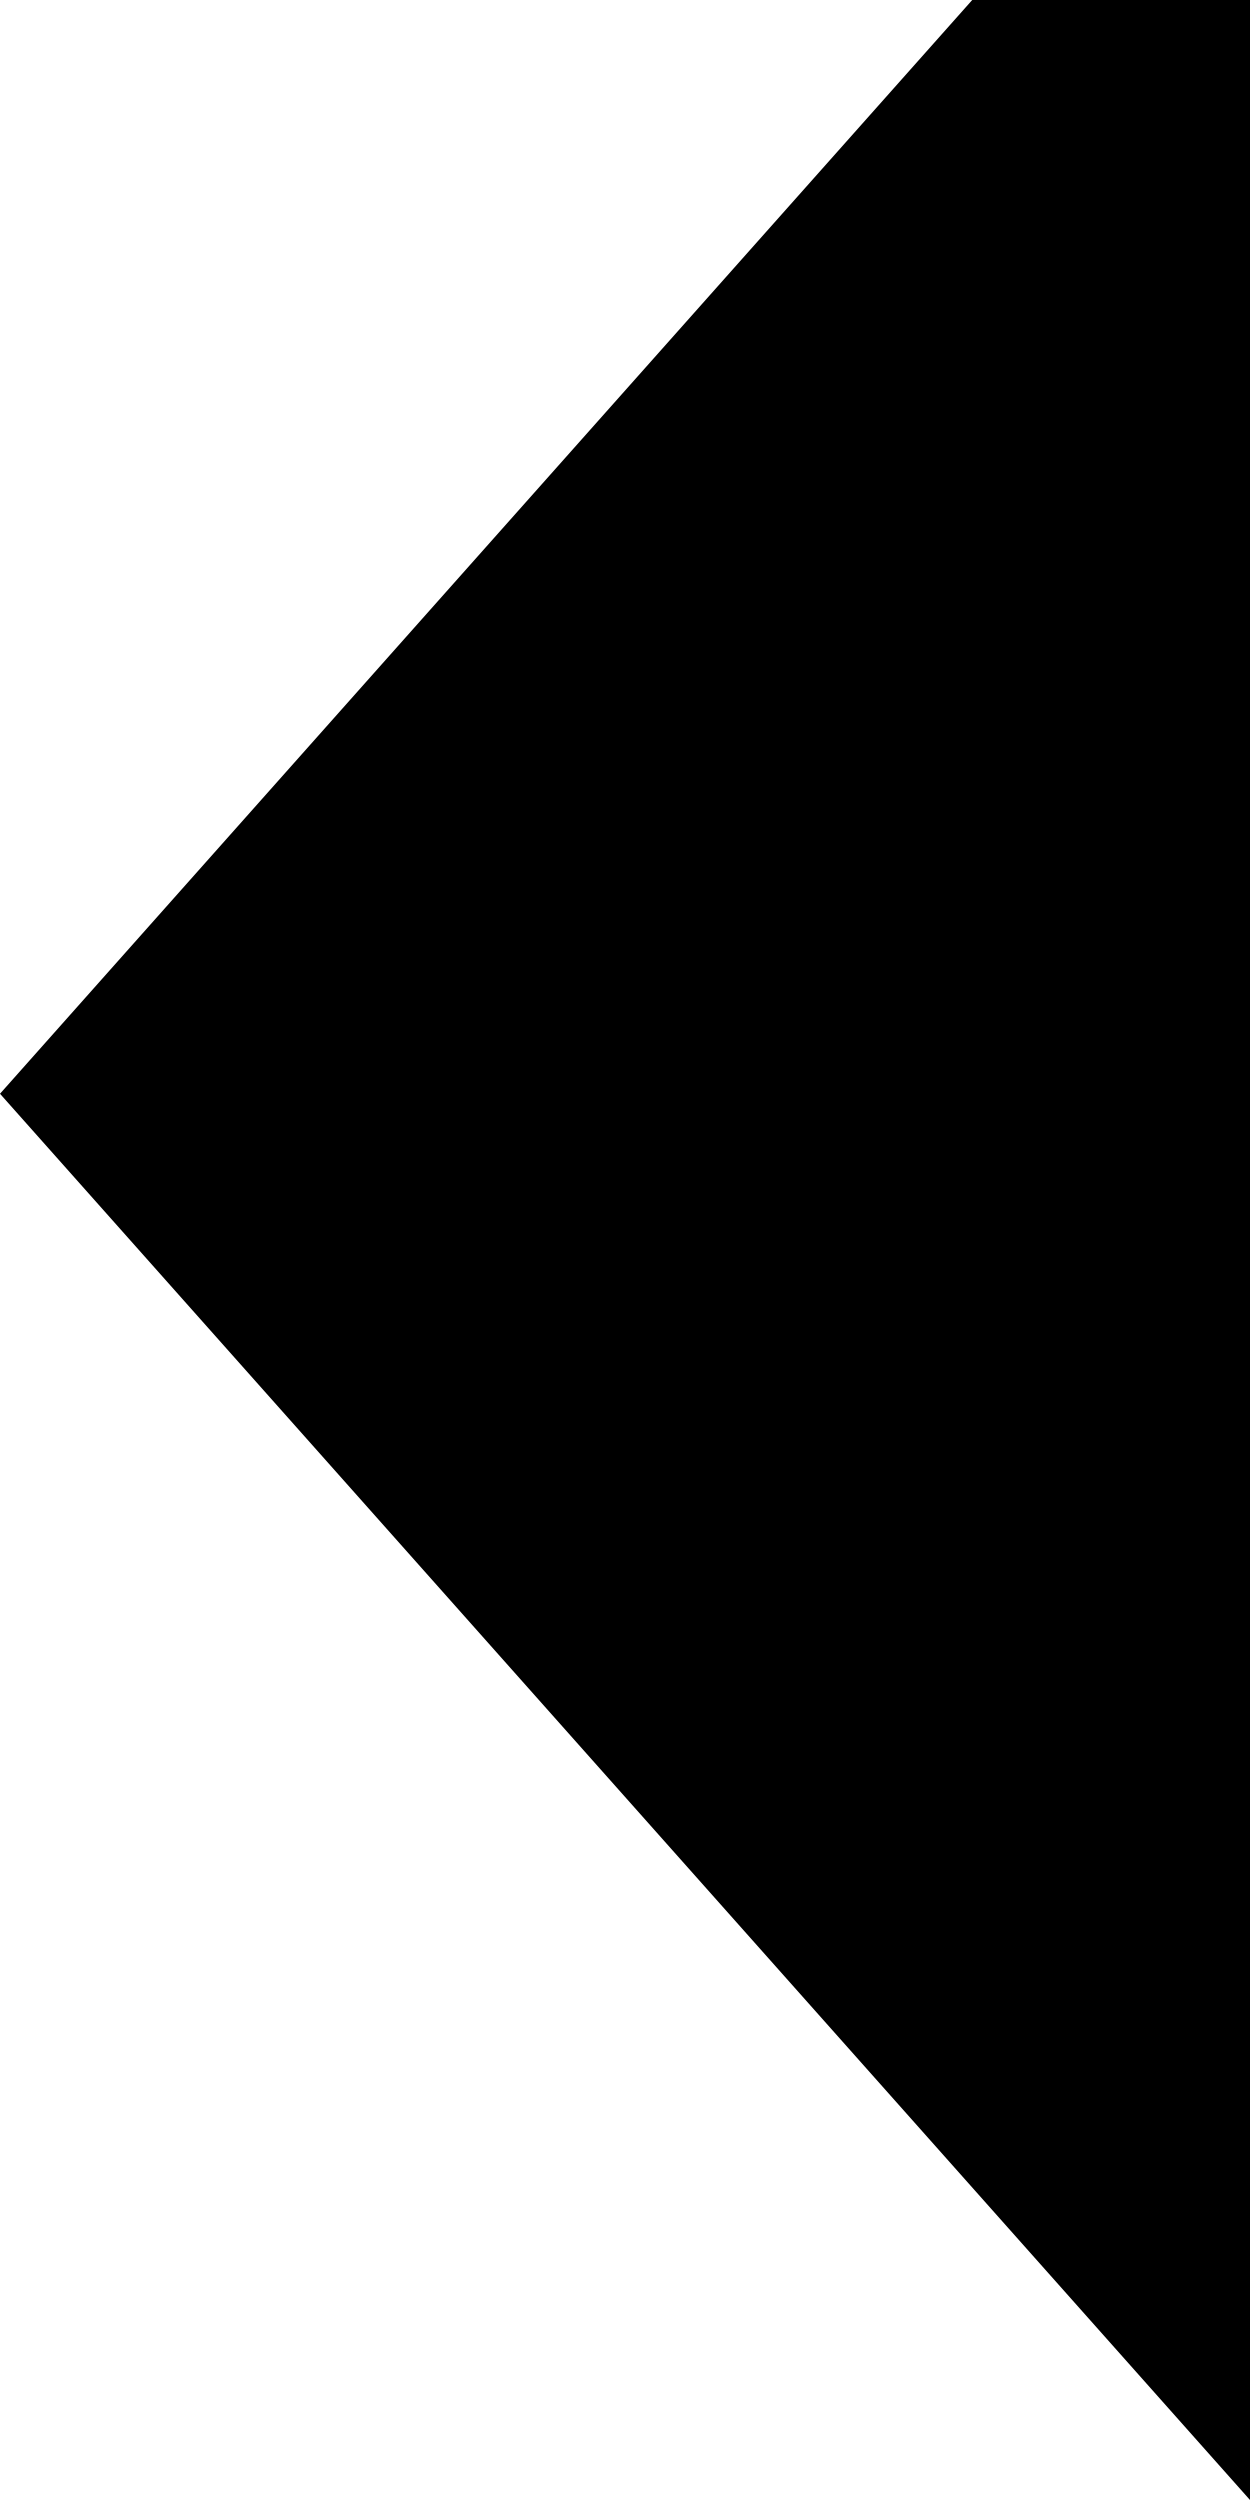
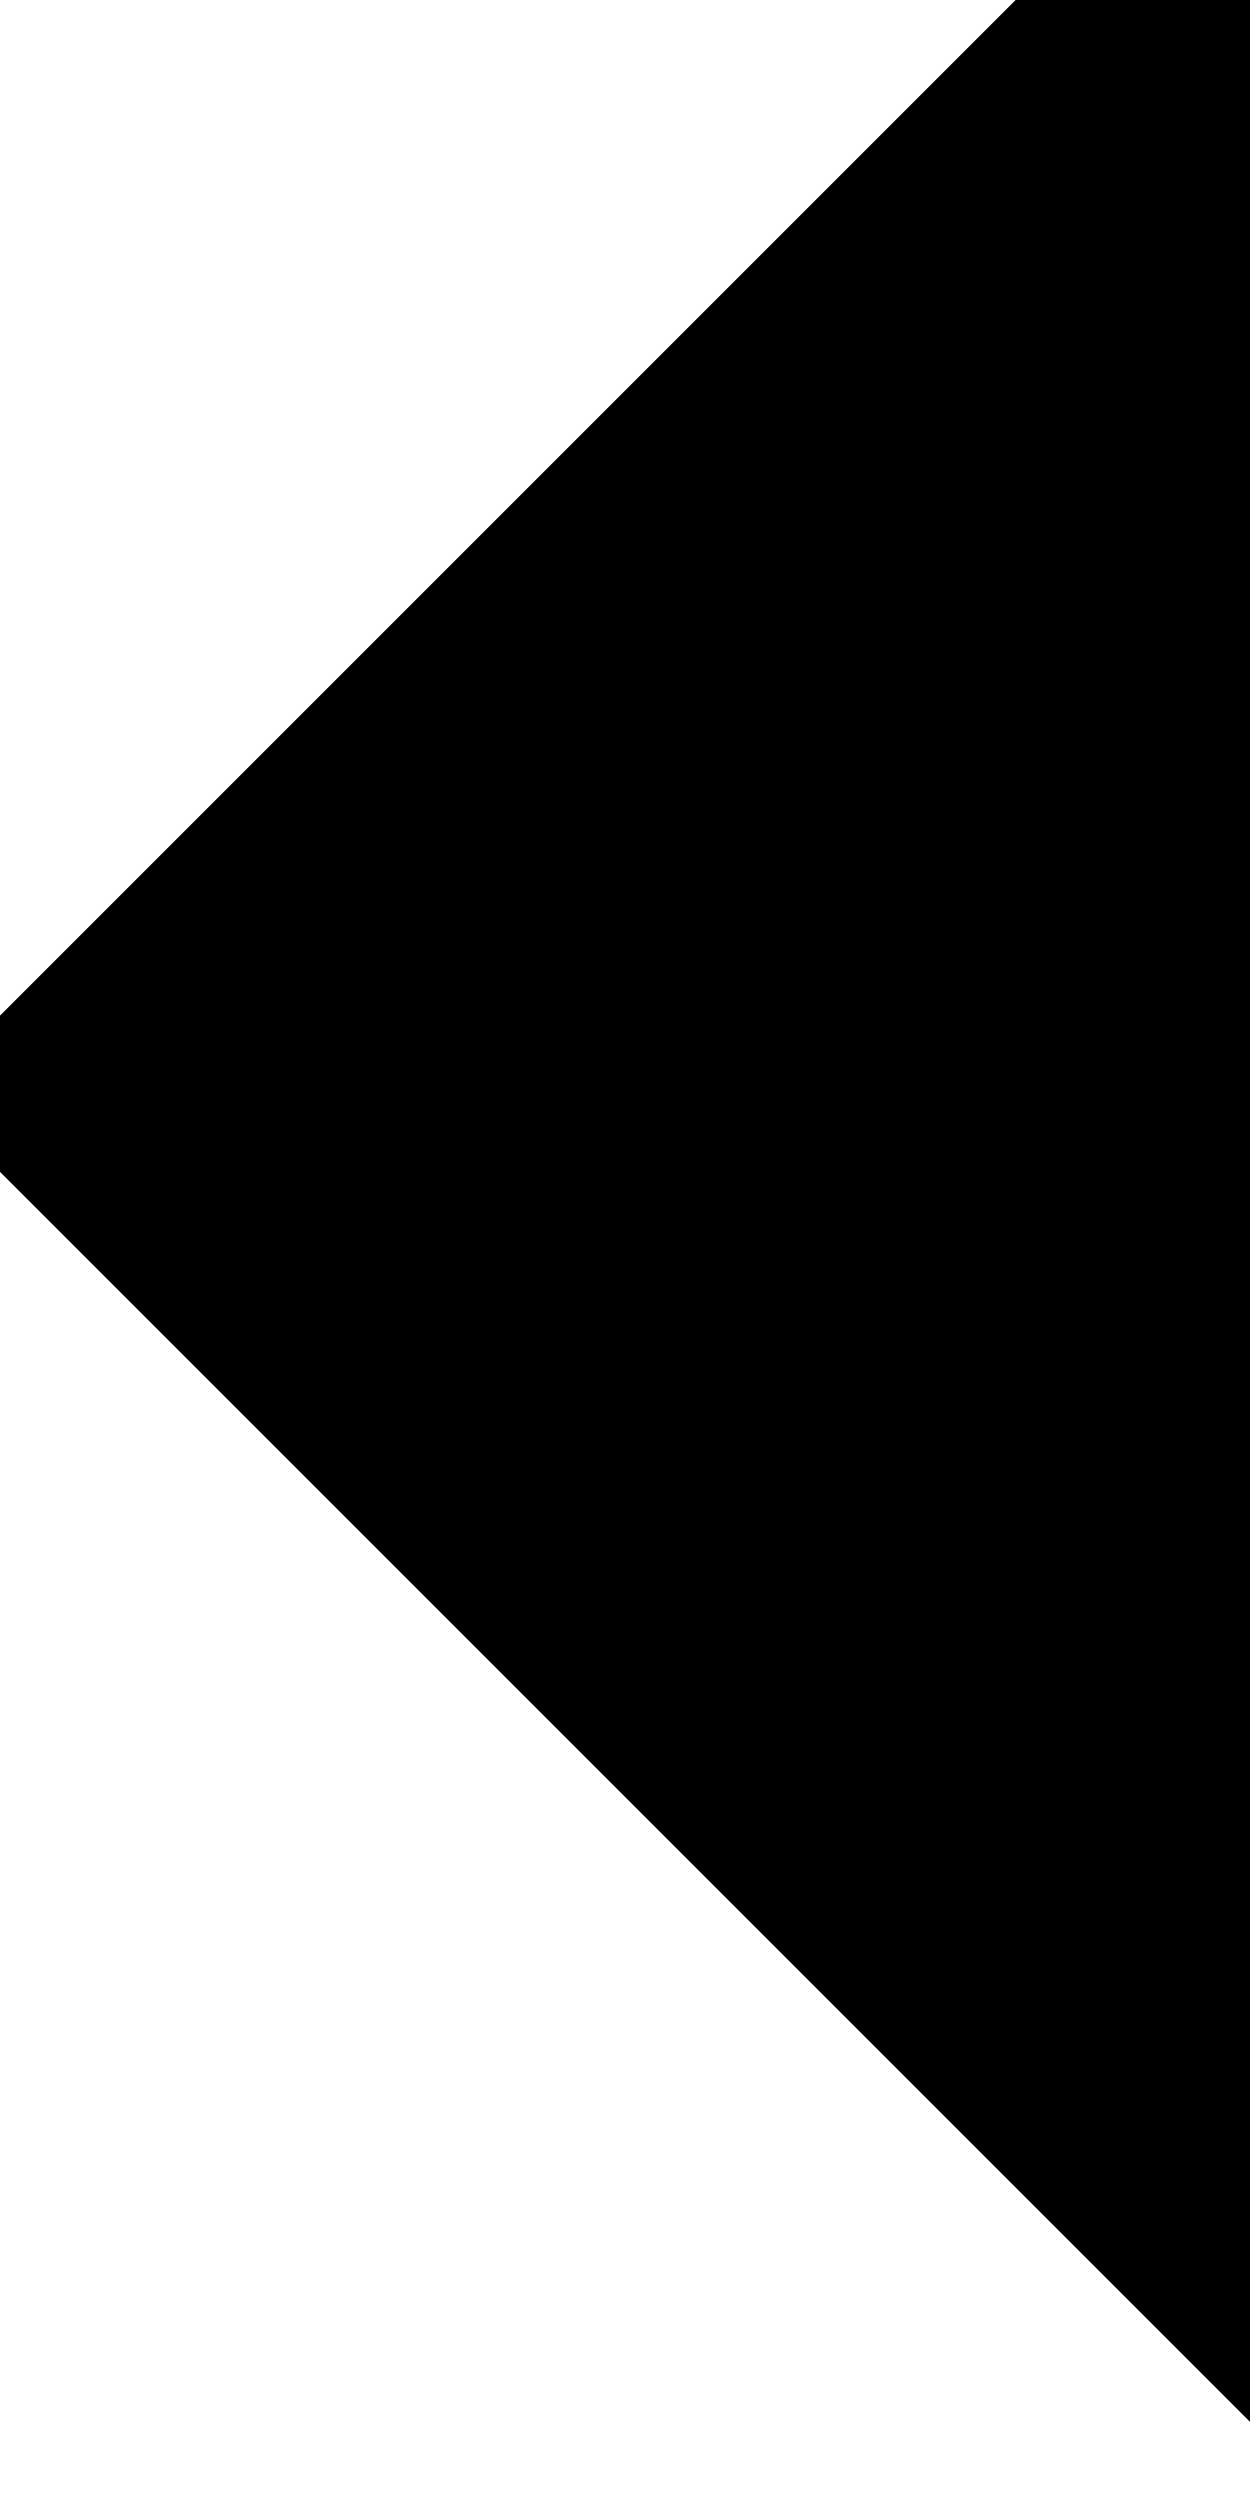
<svg xmlns="http://www.w3.org/2000/svg" id="svg3355" height="2048" width="1024" version="1.1">
  <defs id="defs3357" />
-   <path style="display:inline;fill:#000000;fill-opacity:1;stroke:none" id="path3157-2-7-0-7" d="M 1024,-256 V 2048 L 0,896 Z" />
+   <path style="display:inline;fill:#000000;fill-opacity:1;stroke:none" id="path3157-2-7-0-7" d="M 1088,-256 V 2048 L -64,896 Z" />
</svg>
